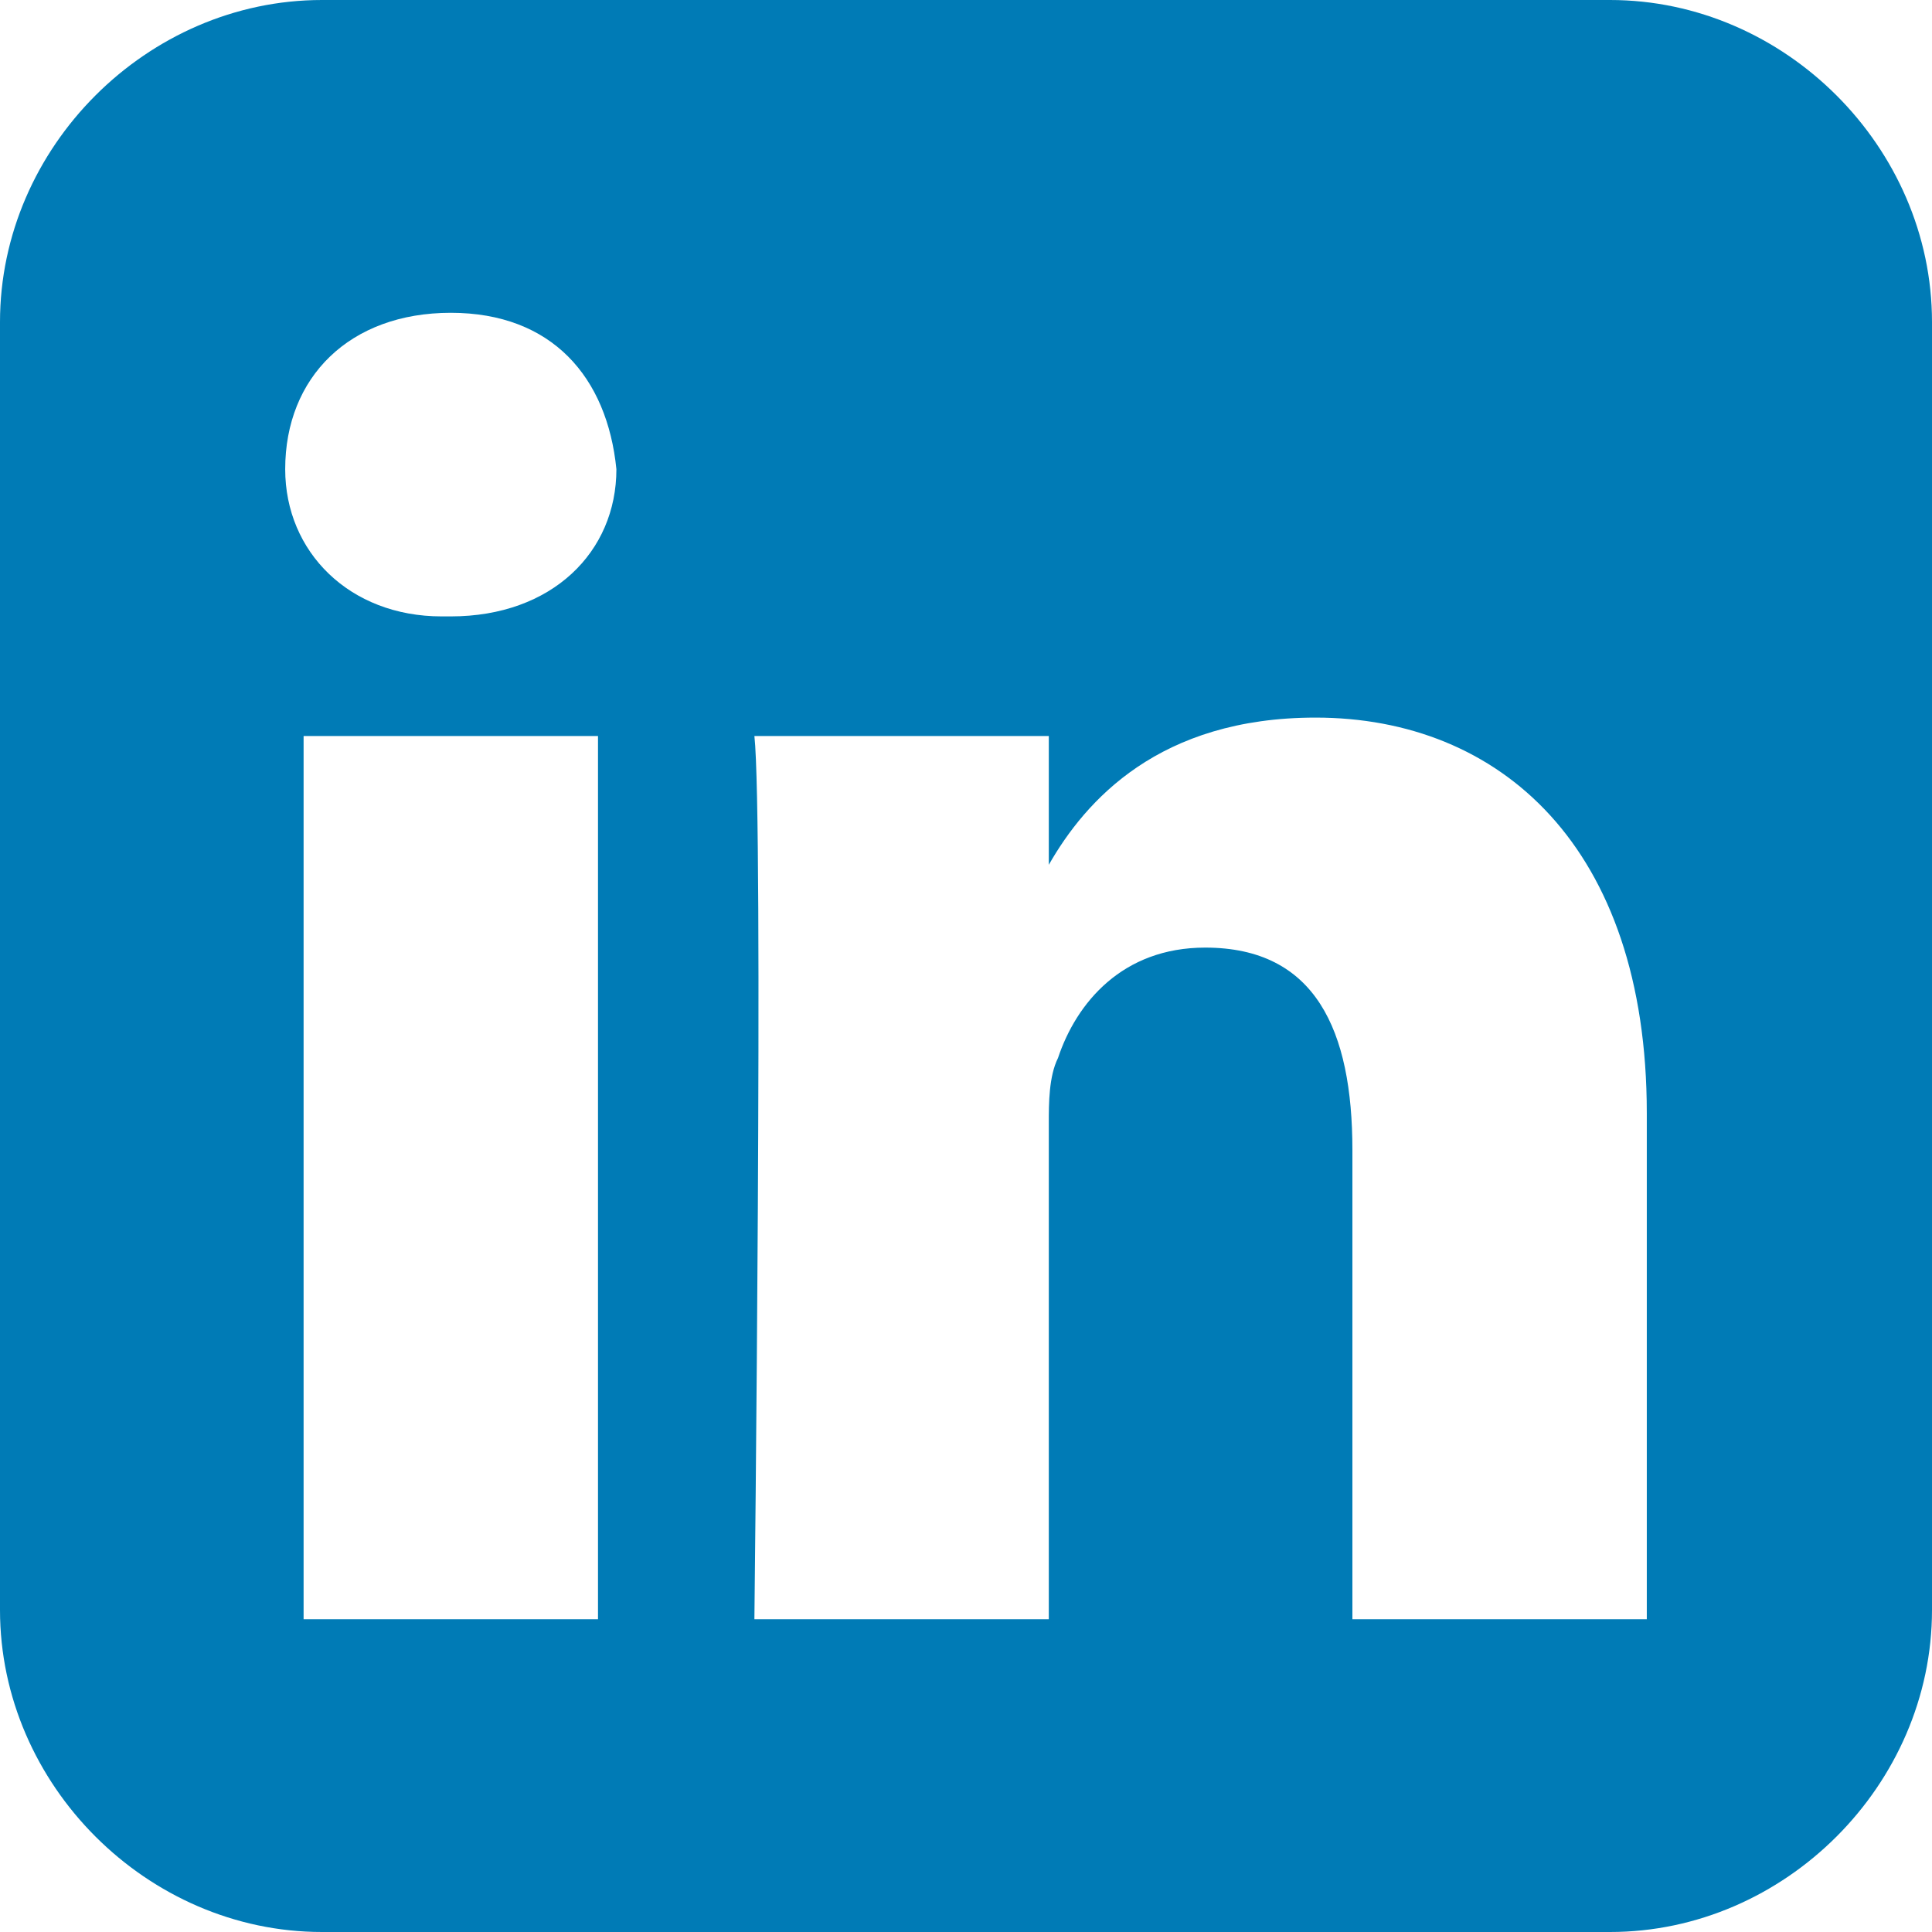
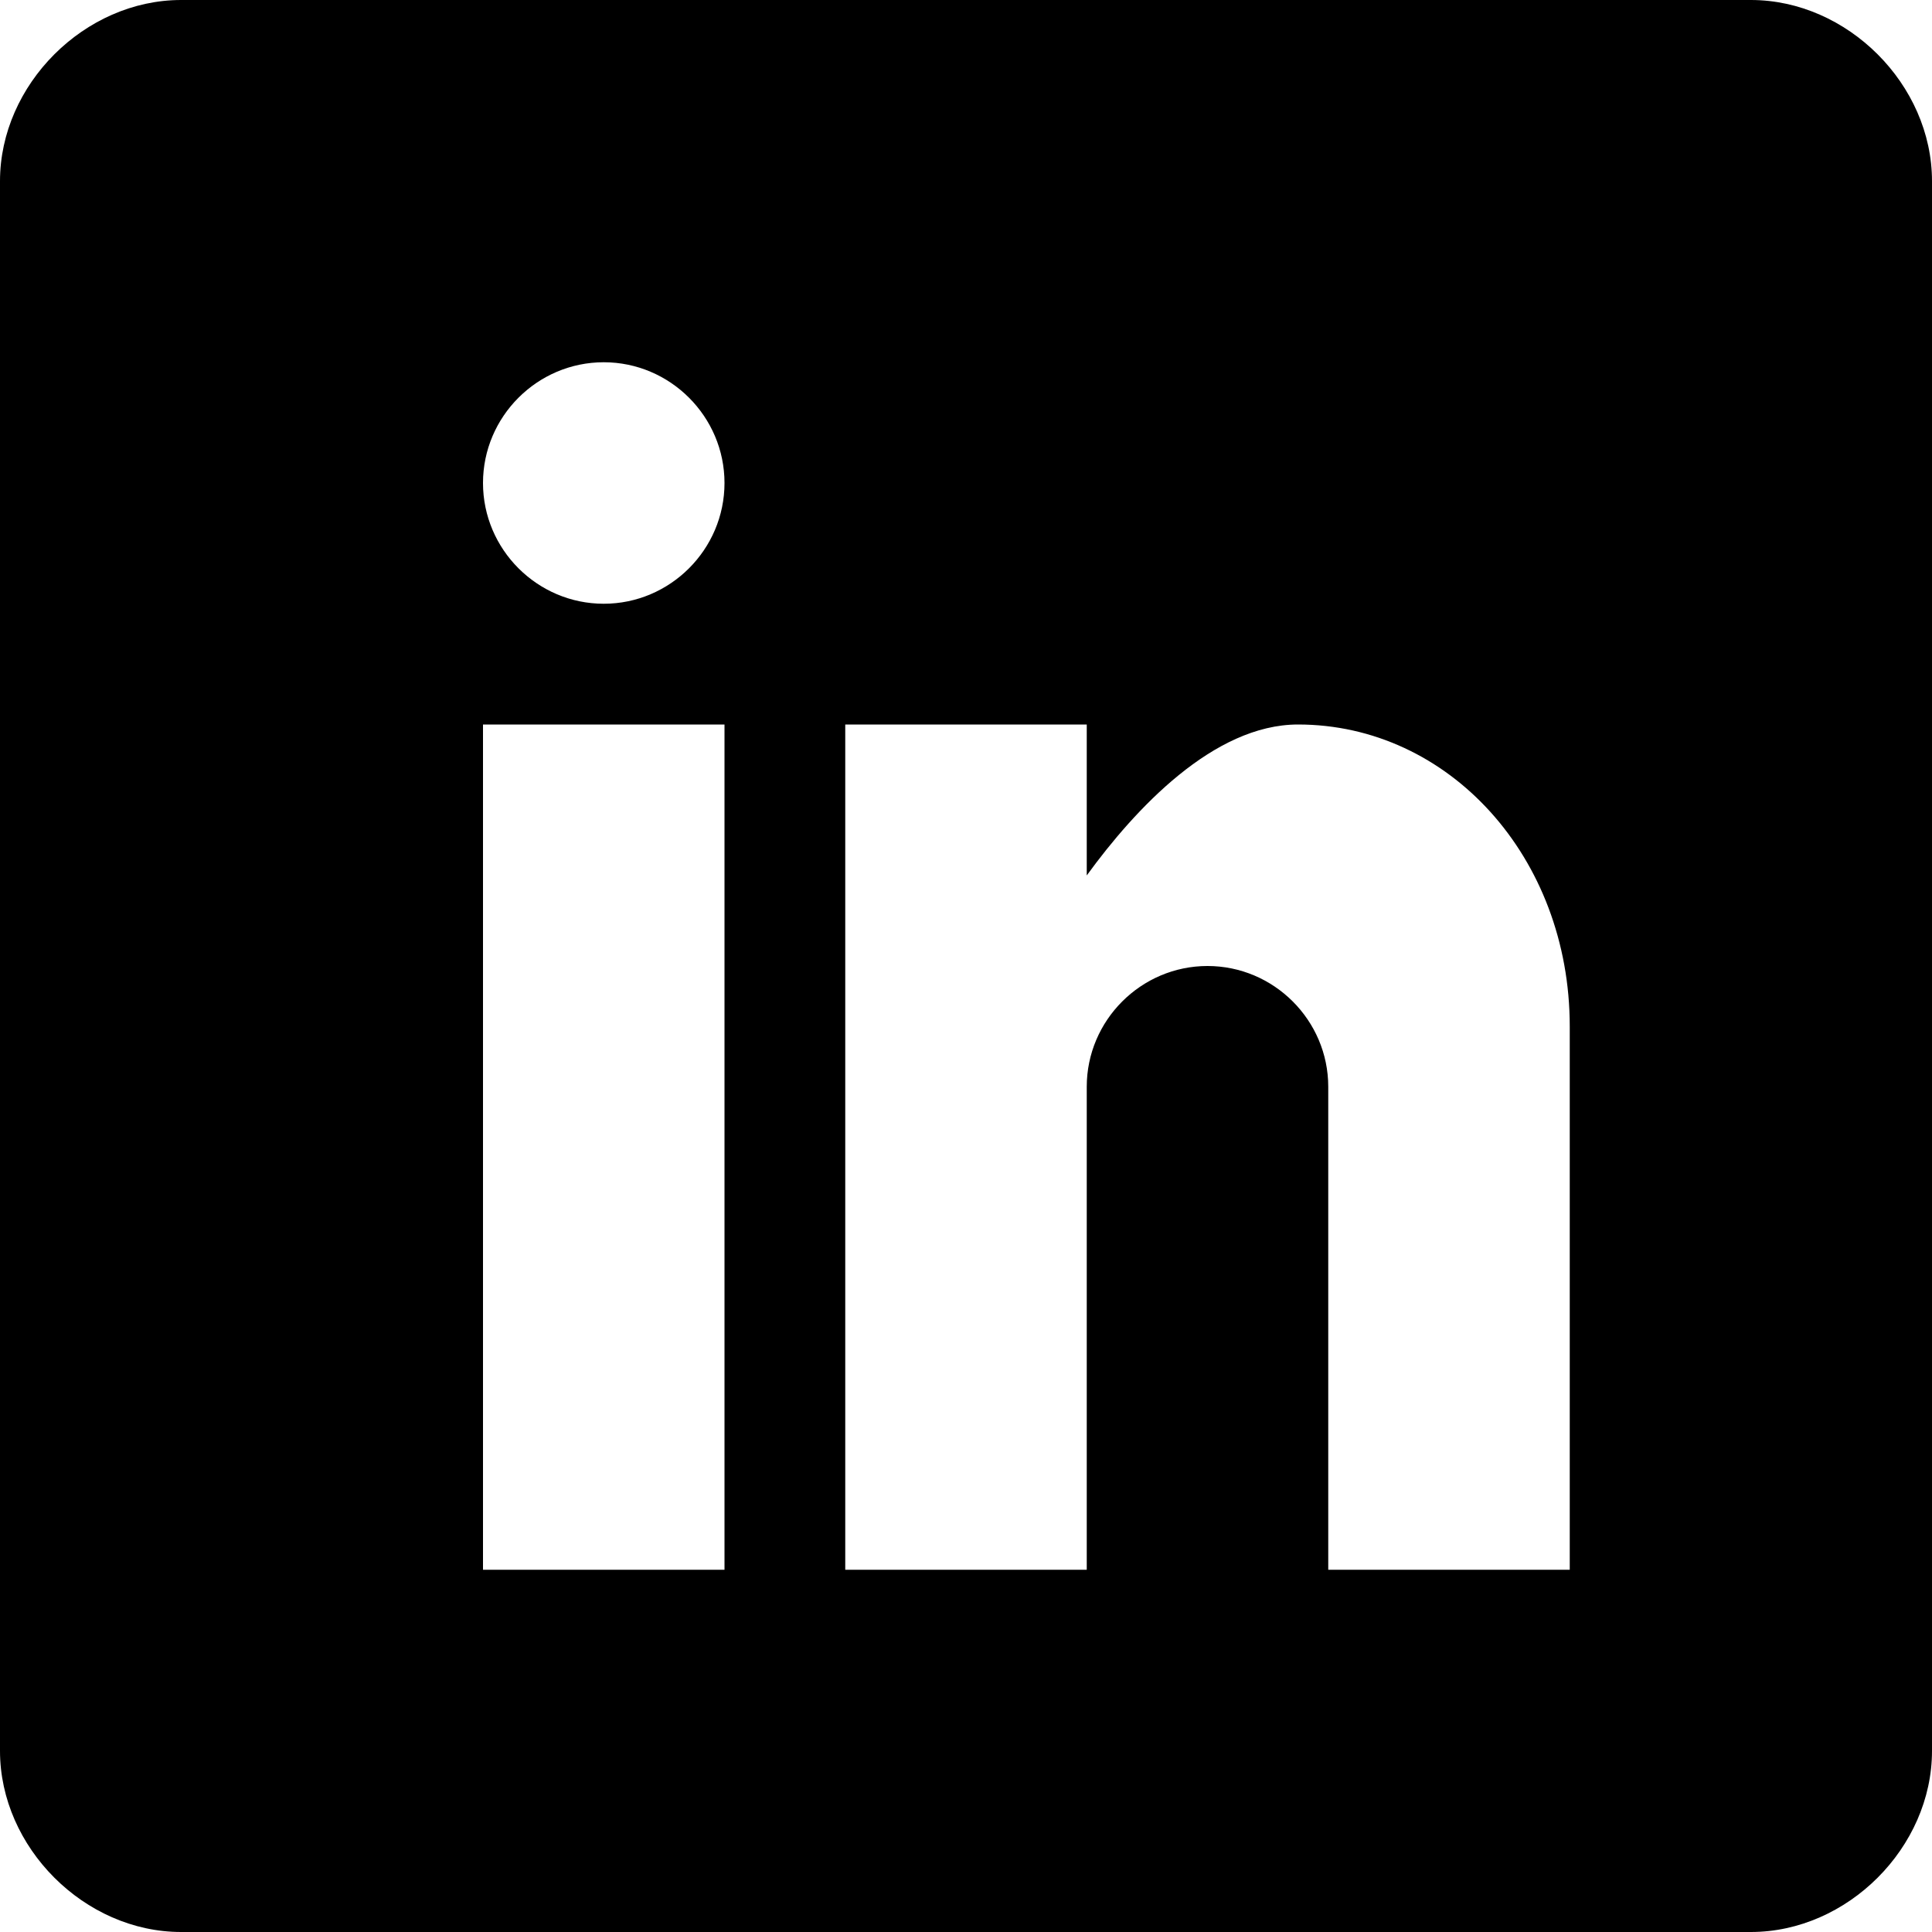
- <svg xmlns="http://www.w3.org/2000/svg" role="presentation" aria-hidden="true" class="ic-icon-svg ic-icon-svg--linkedin" width="21" height="21" viewBox="0 0 21 21" version="1.1">
-   <g stroke="none" stroke-width="1" fill="none" fill-rule="evenodd">
-     <g transform="translate(-117, -39)" fill="#007bb6">
-       <g transform="translate(117, 39)">
-         <path d="M17.5 0L3.5 0C1.6 0 0 1.6 0 3.5L0 17.5C0 19.4 1.6 21 3.5 21L17.5 21C19.4 21 21 19.4 21 17.5L21 3.5C21 1.6 19.4 0 17.5 0L17.5 0ZM6.5 17.6L3.3 17.6 3.3 8 6.5 8 6.5 17.6 6.5 17.6ZM4.9 6.7L4.8 6.7C3.8 6.7 3.1 6 3.1 5.1 3.1 4.1 3.8 3.4 4.9 3.4 6 3.4 6.6 4.1 6.7 5.1 6.7 6 6 6.7 4.9 6.7L4.9 6.7ZM17.9 17.6L14.7 17.6 14.7 12.5C14.7 11.2 14.3 10.3 13.1 10.3 12.2 10.3 11.7 10.9 11.5 11.5 11.4 11.7 11.4 12 11.4 12.2L11.4 17.6 8.2 17.6C8.2 17.6 8.3 8.9 8.2 8L11.4 8 11.4 9.4C11.8 8.7 12.6 7.8 14.3 7.8 16.3 7.8 17.9 9.2 17.9 12.1L17.9 17.6 17.9 17.6Z" />
-       </g>
-     </g>
-   </g>
+ <svg xmlns="http://www.w3.org/2000/svg" class="ic-icon-svg ic-icon-svg--linkedin" version="1.1" viewBox="0 0 32 32" xml:space="preserve">
+   <path d="M29,0H3C1.4,0,0,1.4,0,3v26c0,1.6,1.4,3,3,3h26c1.6,0,3-1.4,3-3V3C32,1.4,30.6,0,29,0z M12,26H8V12h4V26z M10,10    c-1.1,0-2-0.9-2-2s0.9-2,2-2s2,0.9,2,2S11.1,10,10,10z M26,26h-4v-8c0-1.1-0.9-2-2-2s-2,0.9-2,2v8h-4V12h4v2.5    c0.8-1.1,2.1-2.5,3.5-2.5c2.5,0,4.5,2.2,4.5,5V26z" />
</svg>
